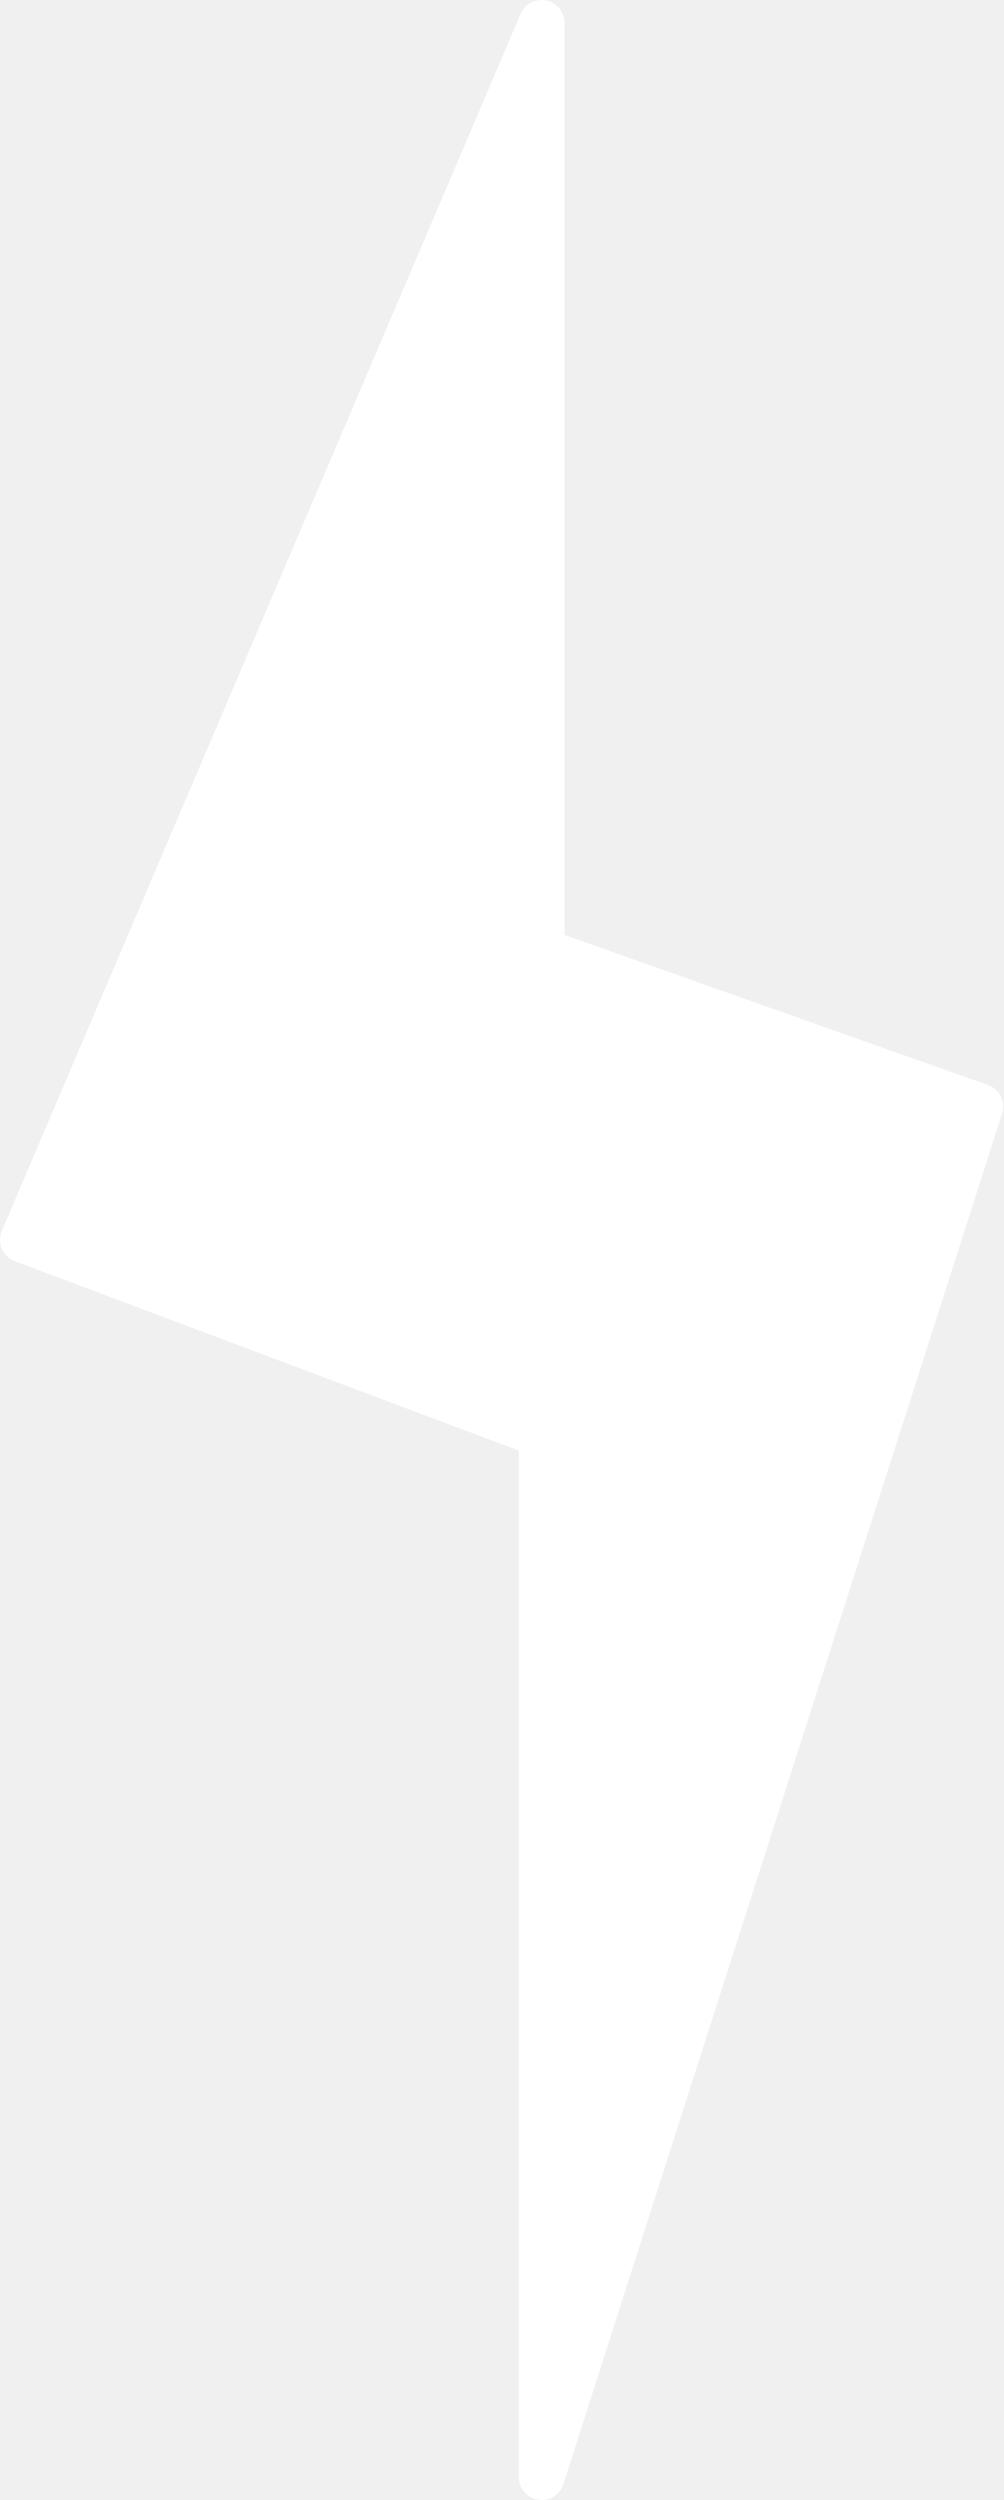
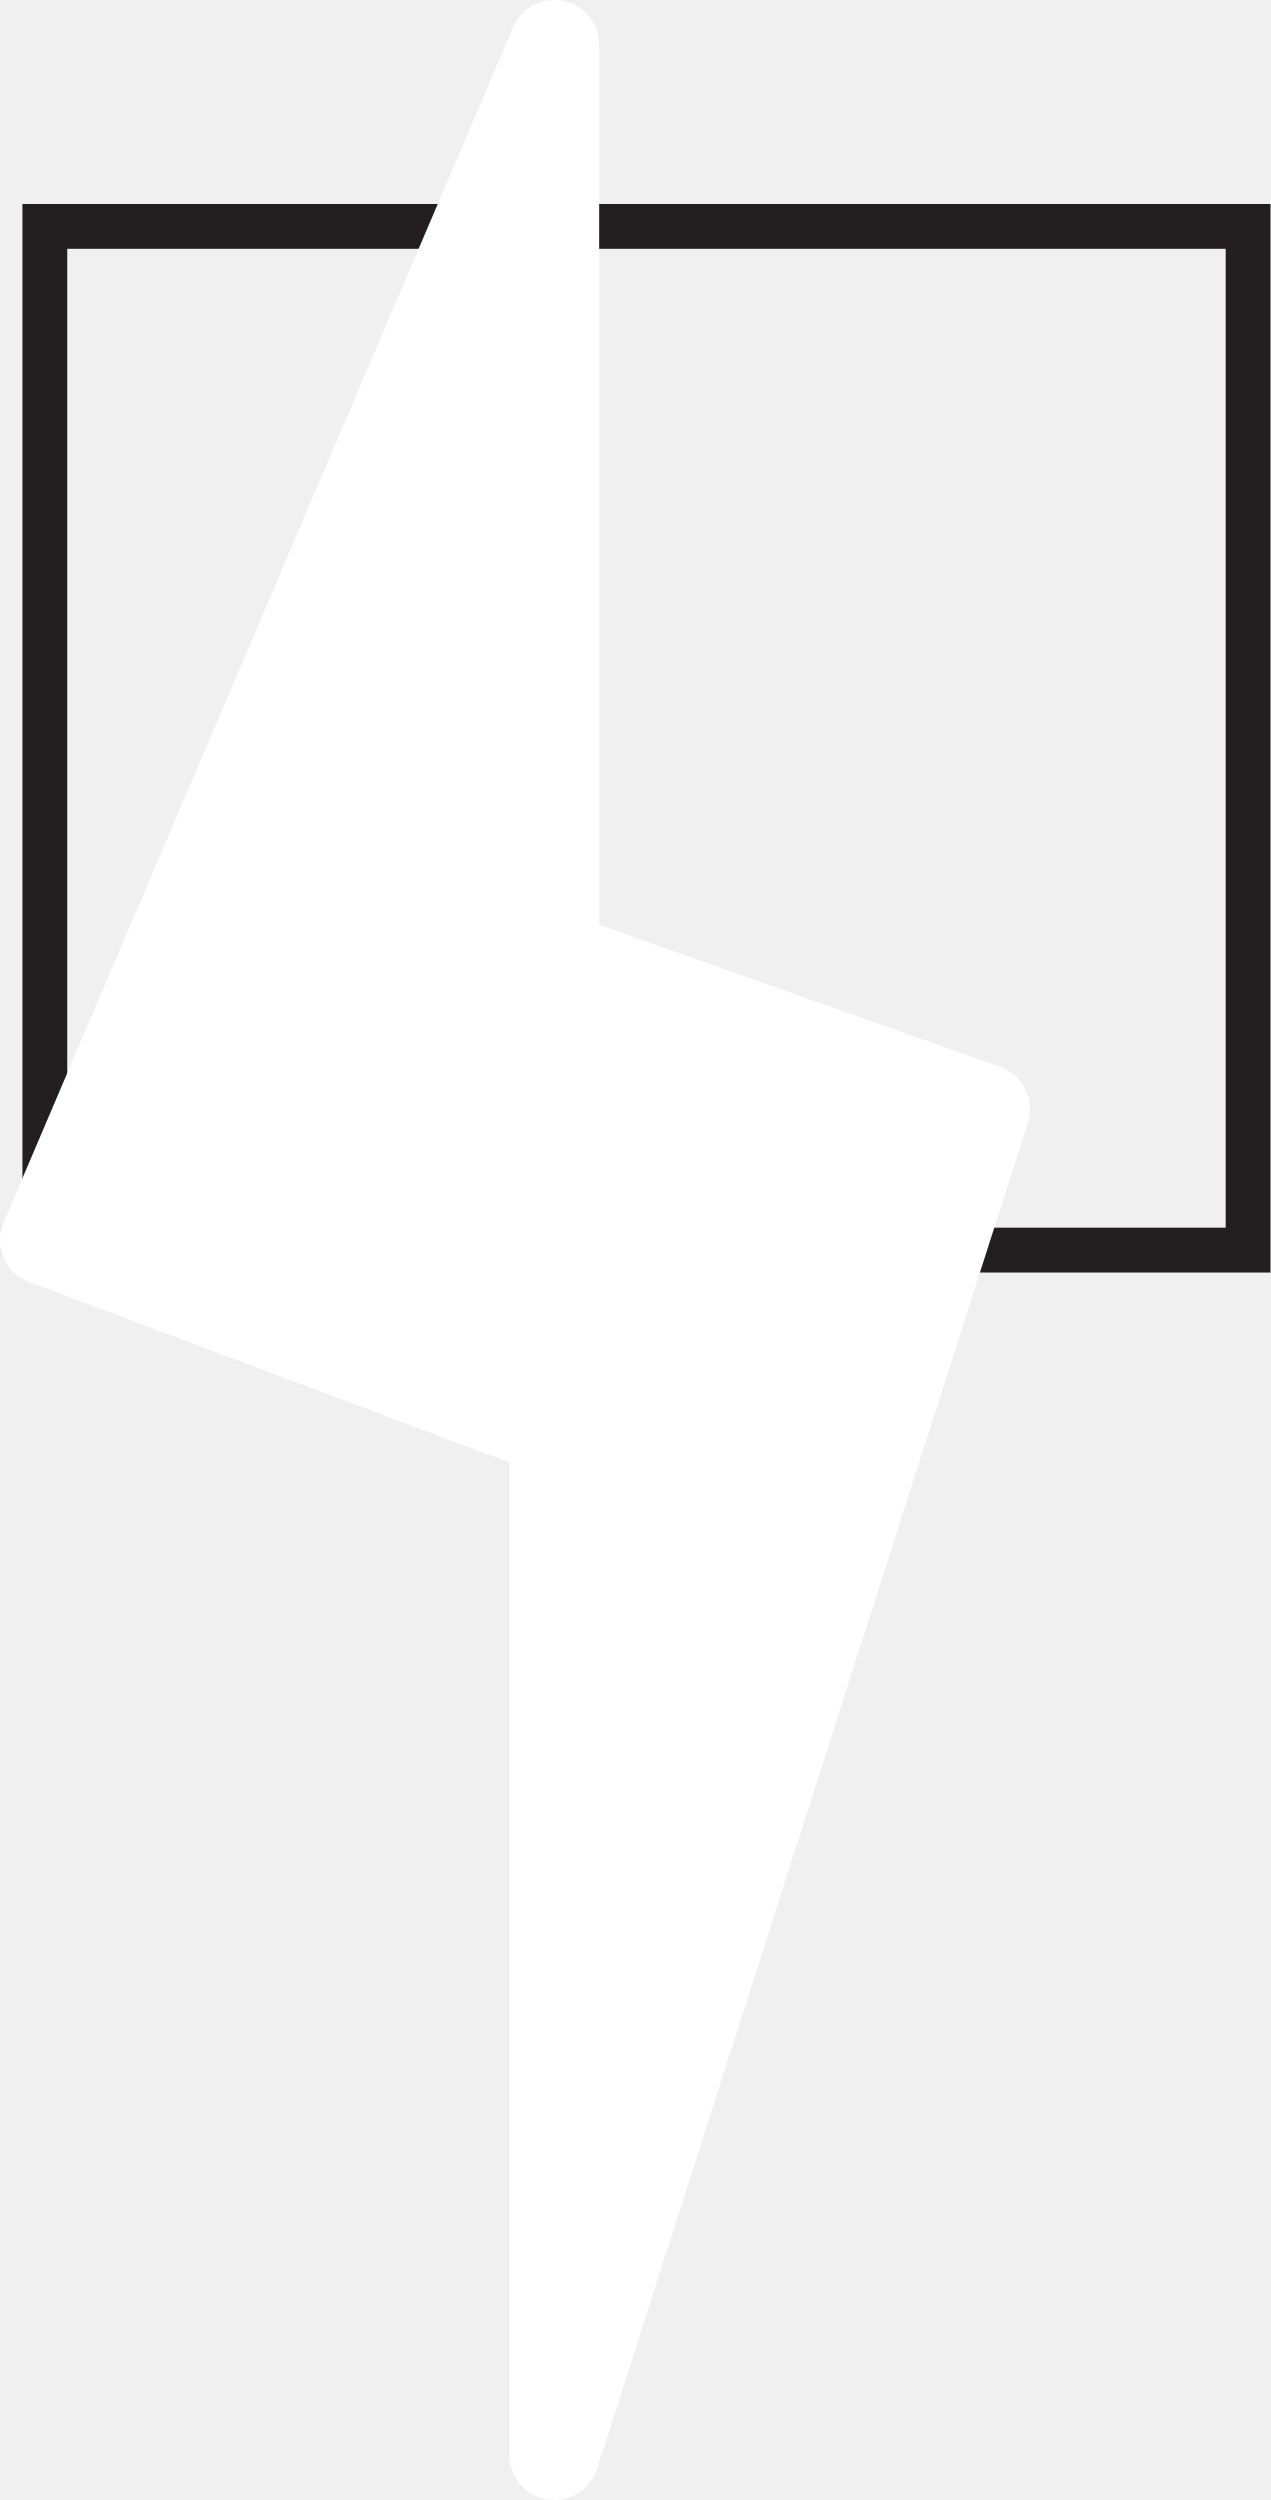
- <svg xmlns="http://www.w3.org/2000/svg" viewBox="0 0 43.95 109.53">
+ <svg xmlns="http://www.w3.org/2000/svg" viewBox="0 0 56.68 111.53">
  <defs>
-     <style>.cls-1{fill:#fff;stroke:#fff;stroke-linecap:round;stroke-linejoin:round;stroke-width:2px;}</style>
+     <style>.cls-1{fill:none;stroke:#231f20;stroke-miterlimit:10;stroke-width:2px;}.cls-1,.cls-2{stroke-linecap:round;}.cls-2{fill:#fff;stroke:#fff;stroke-linejoin:round;stroke-width:4px;}</style>
  </defs>
  <g id="Layer_2" data-name="Layer 2">
    <g id="Layer_1-2" data-name="Layer 1">
-       <polygon class="cls-1" points="23.73 1 1 54.32 23.73 62.86 23.73 108.53 42.95 48.48 23.73 41.67 23.73 1" />
+       <rect class="cls-1" x="2" y="10.1" width="53.68" height="45.67" />
+       <polygon class="cls-2" points="24.73 2 2 55.32 24.73 63.86 24.73 109.53 43.95 49.48 24.73 42.67 24.73 2" />
    </g>
  </g>
</svg>
